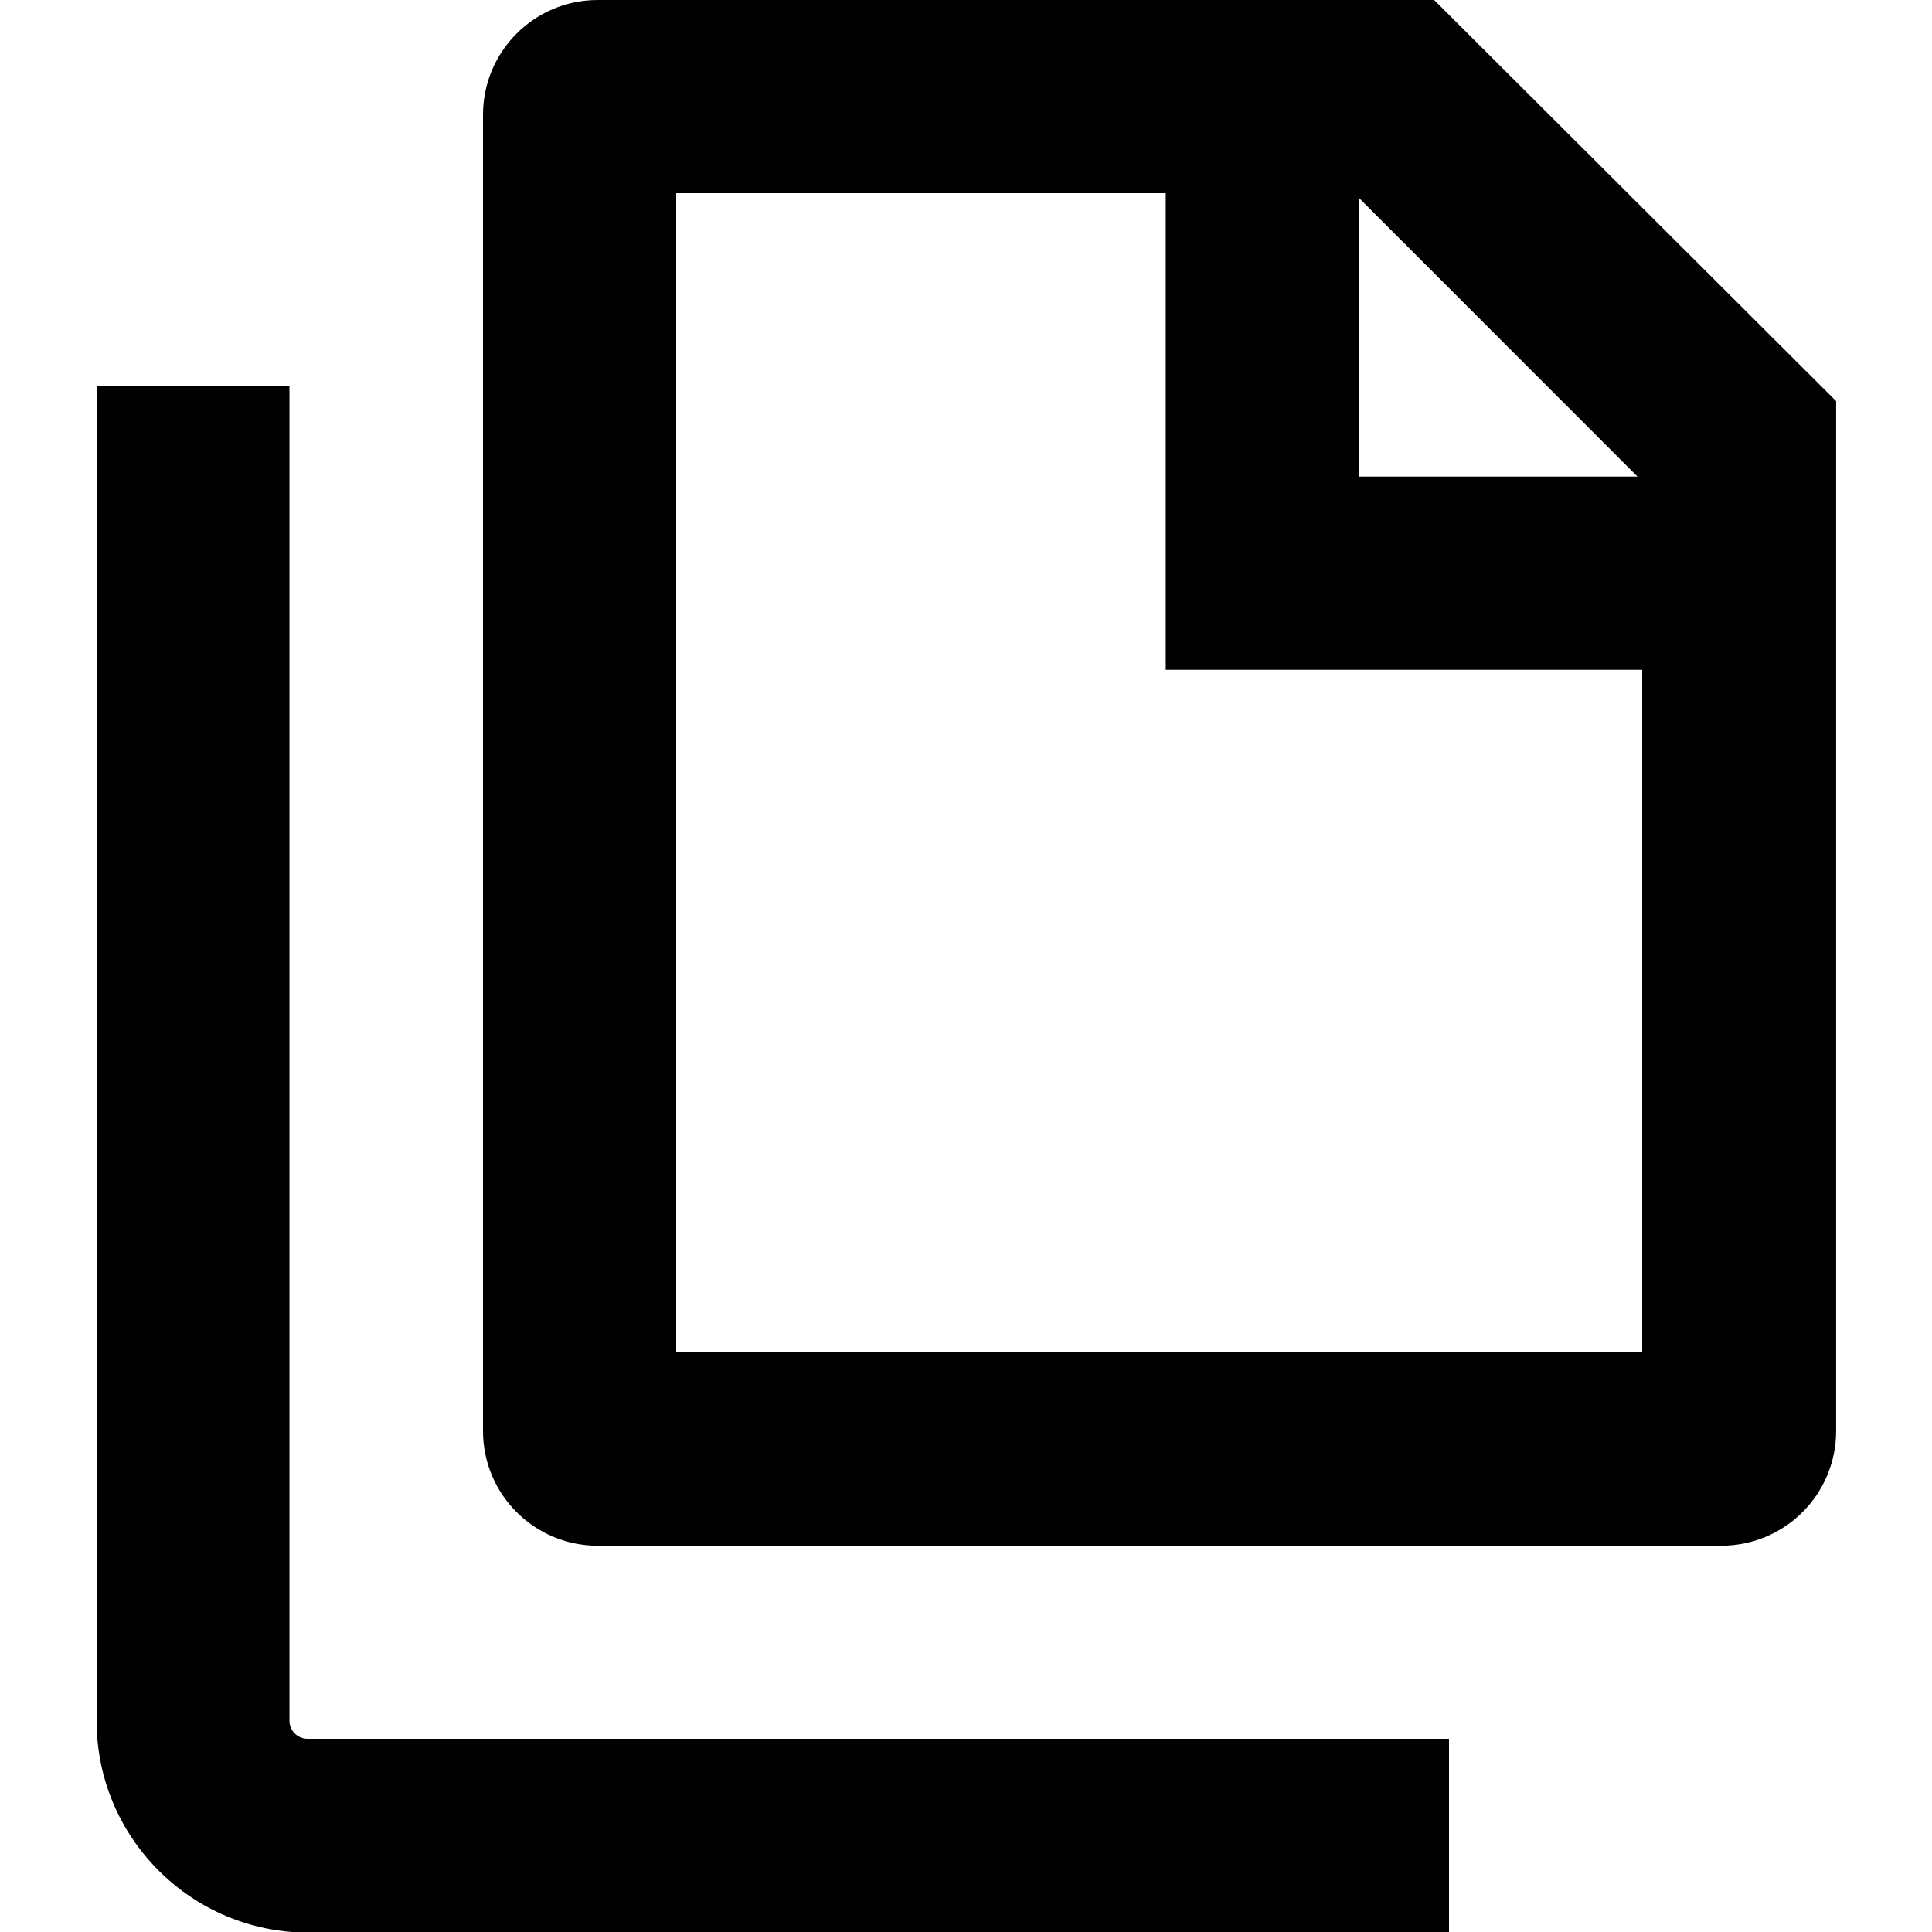
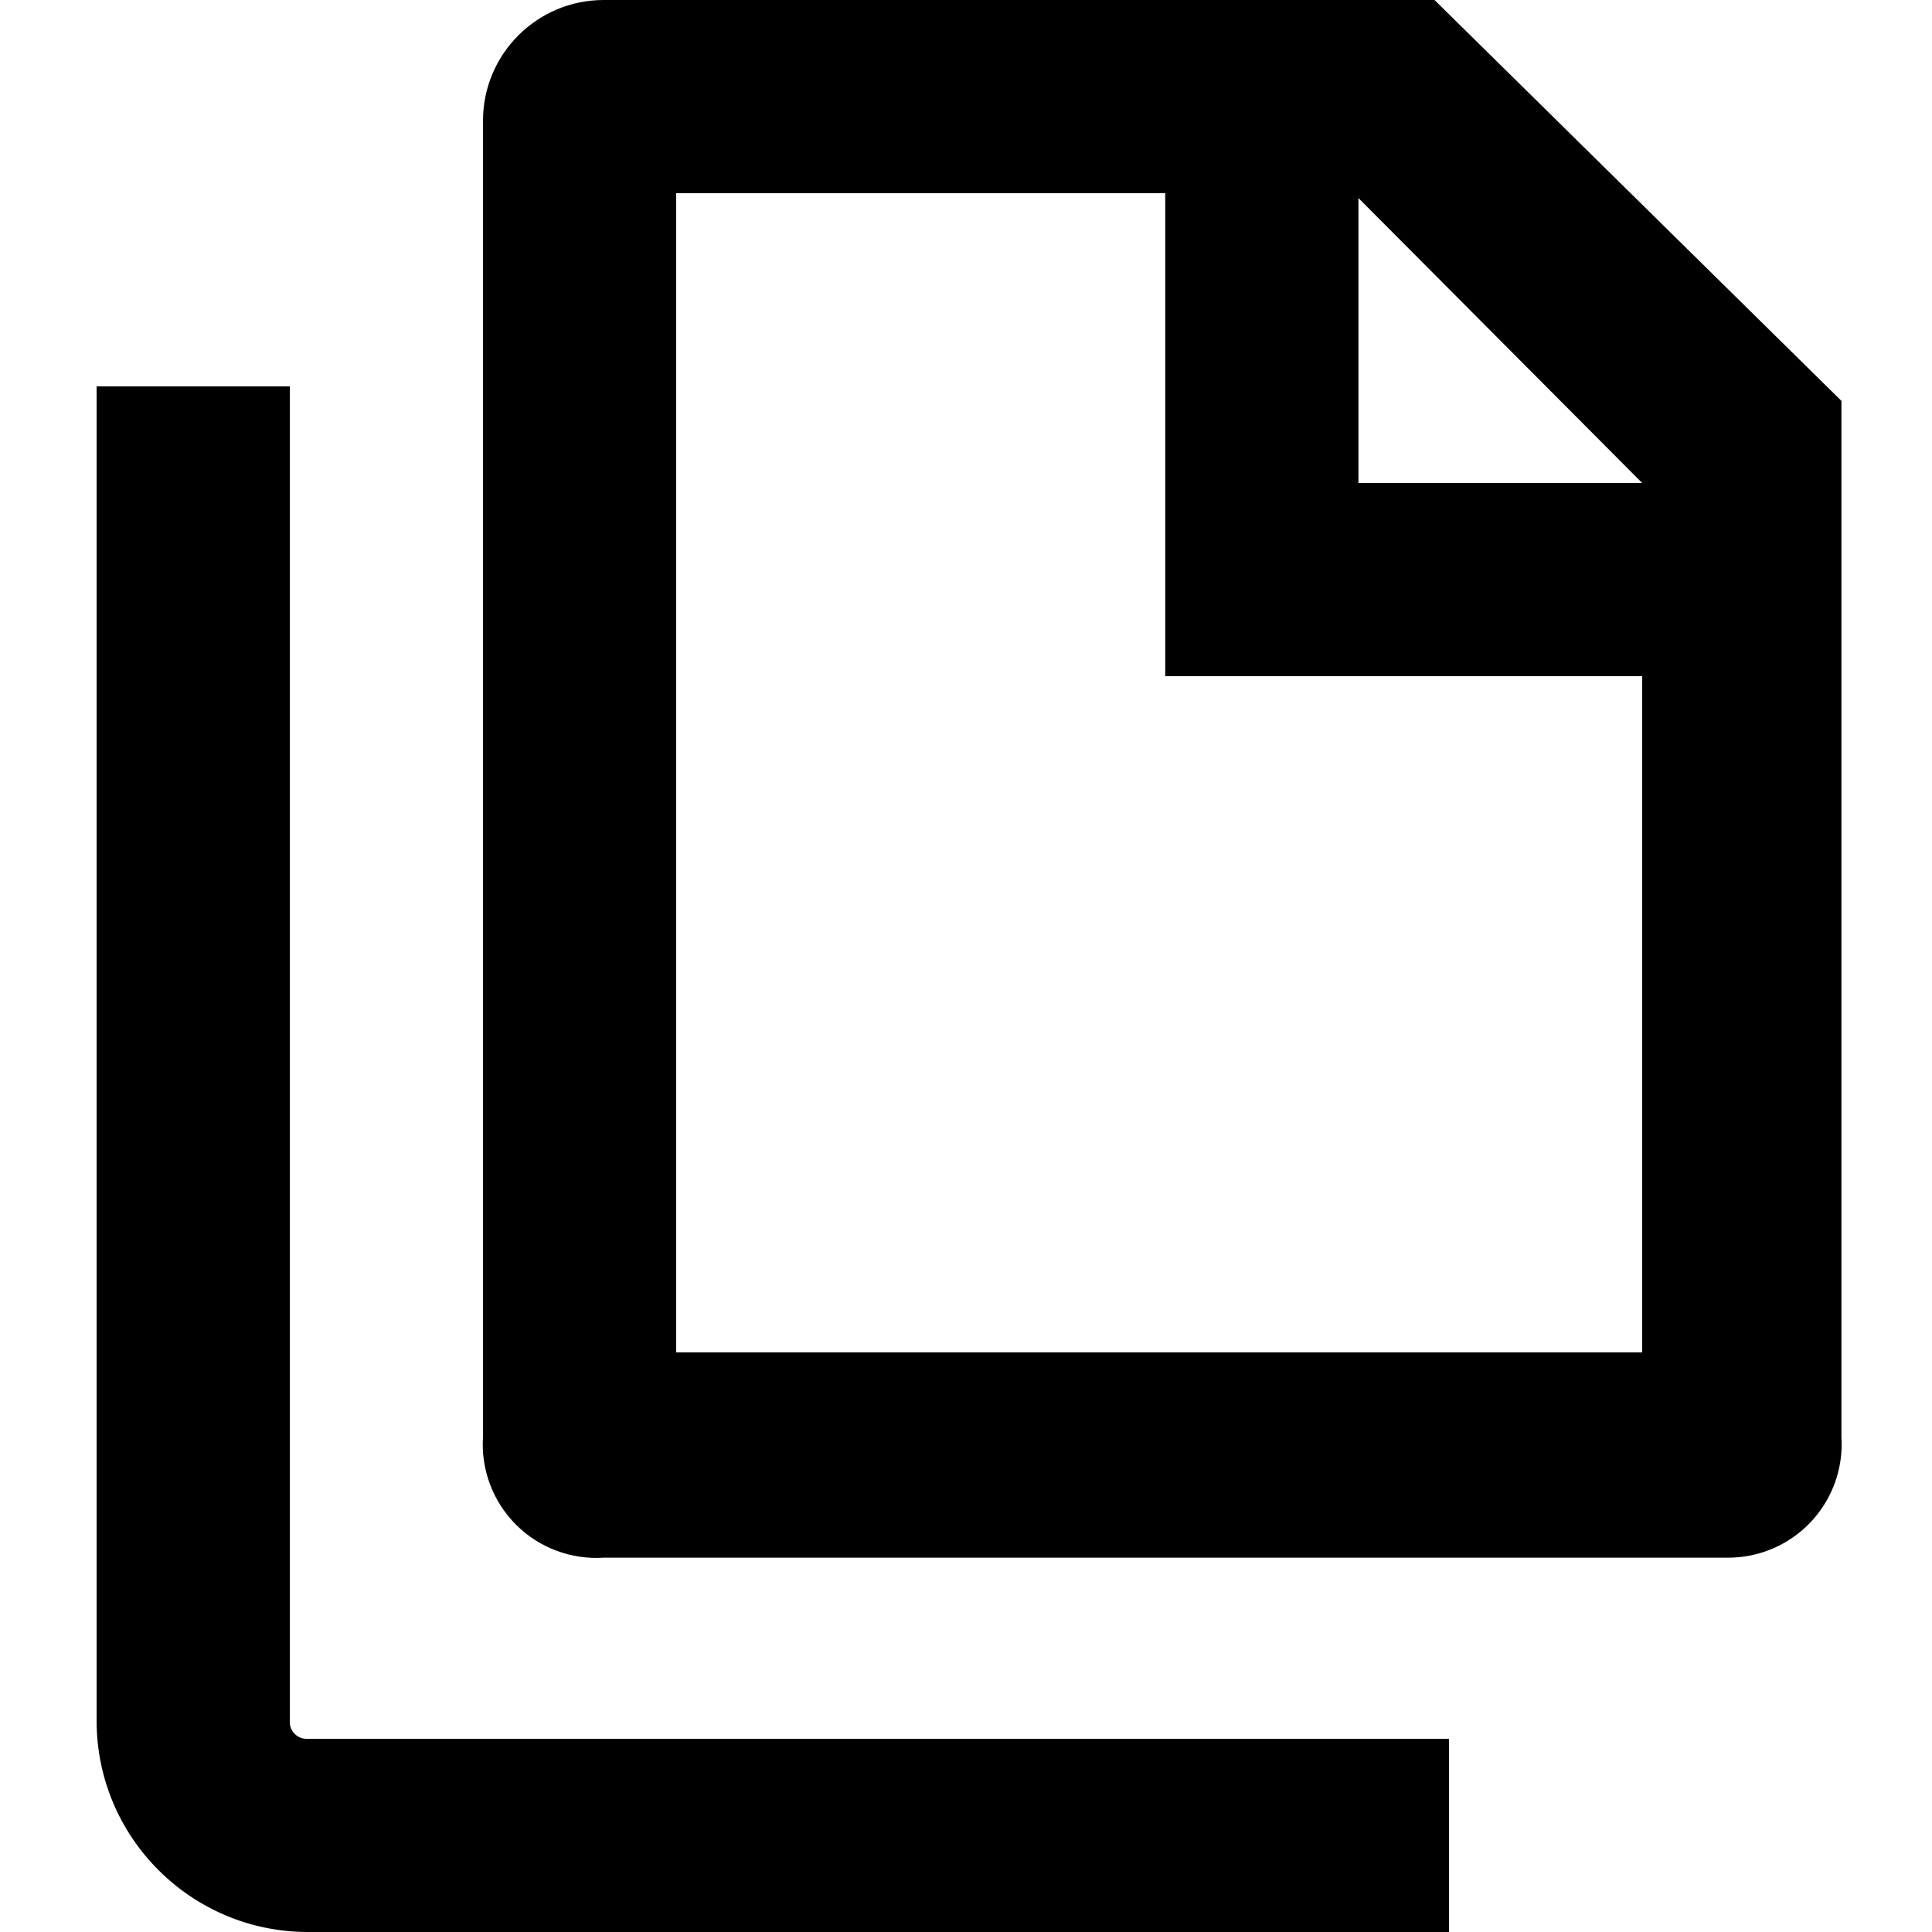
<svg xmlns="http://www.w3.org/2000/svg" id="Layer_1" data-name="Layer 1" viewBox="0 0 16 16">
-   <path d="M11.215,1.6,13.6,3.986V11.2h-8V1.6h5.616M11.877,0H4.948A.95.95,0,0,0,4,.951v10.9a.95.95,0,0,0,.95.95h9.305a.95.95,0,0,0,.951-.95V3.322L11.877,0Zm2.377,3.947h-3v-3h-1.6v4.6h4.6ZM12,14.4H2.547a.15.15,0,0,1-.15-.15V3.2H.8V14.254a1.754,1.754,0,0,0,1.751,1.751H12Z" />
+   <path d="M11.21,1.6,13.6,4V11.2h-8V1.6h5.61M11.88,0H5A1,1,0,0,0,4,1v10.9a.94.94,0,0,0,1,1h9.3a.94.94,0,0,0,.95-1V3.32L11.88,0Zm2.37,4h-3V1H9.65v4.6h4.6ZM12,14.4H2.55a.14.14,0,0,1-.15-.15V3.2H.8V14.25A1.75,1.75,0,0,0,2.55,16H12Z" />
</svg>
